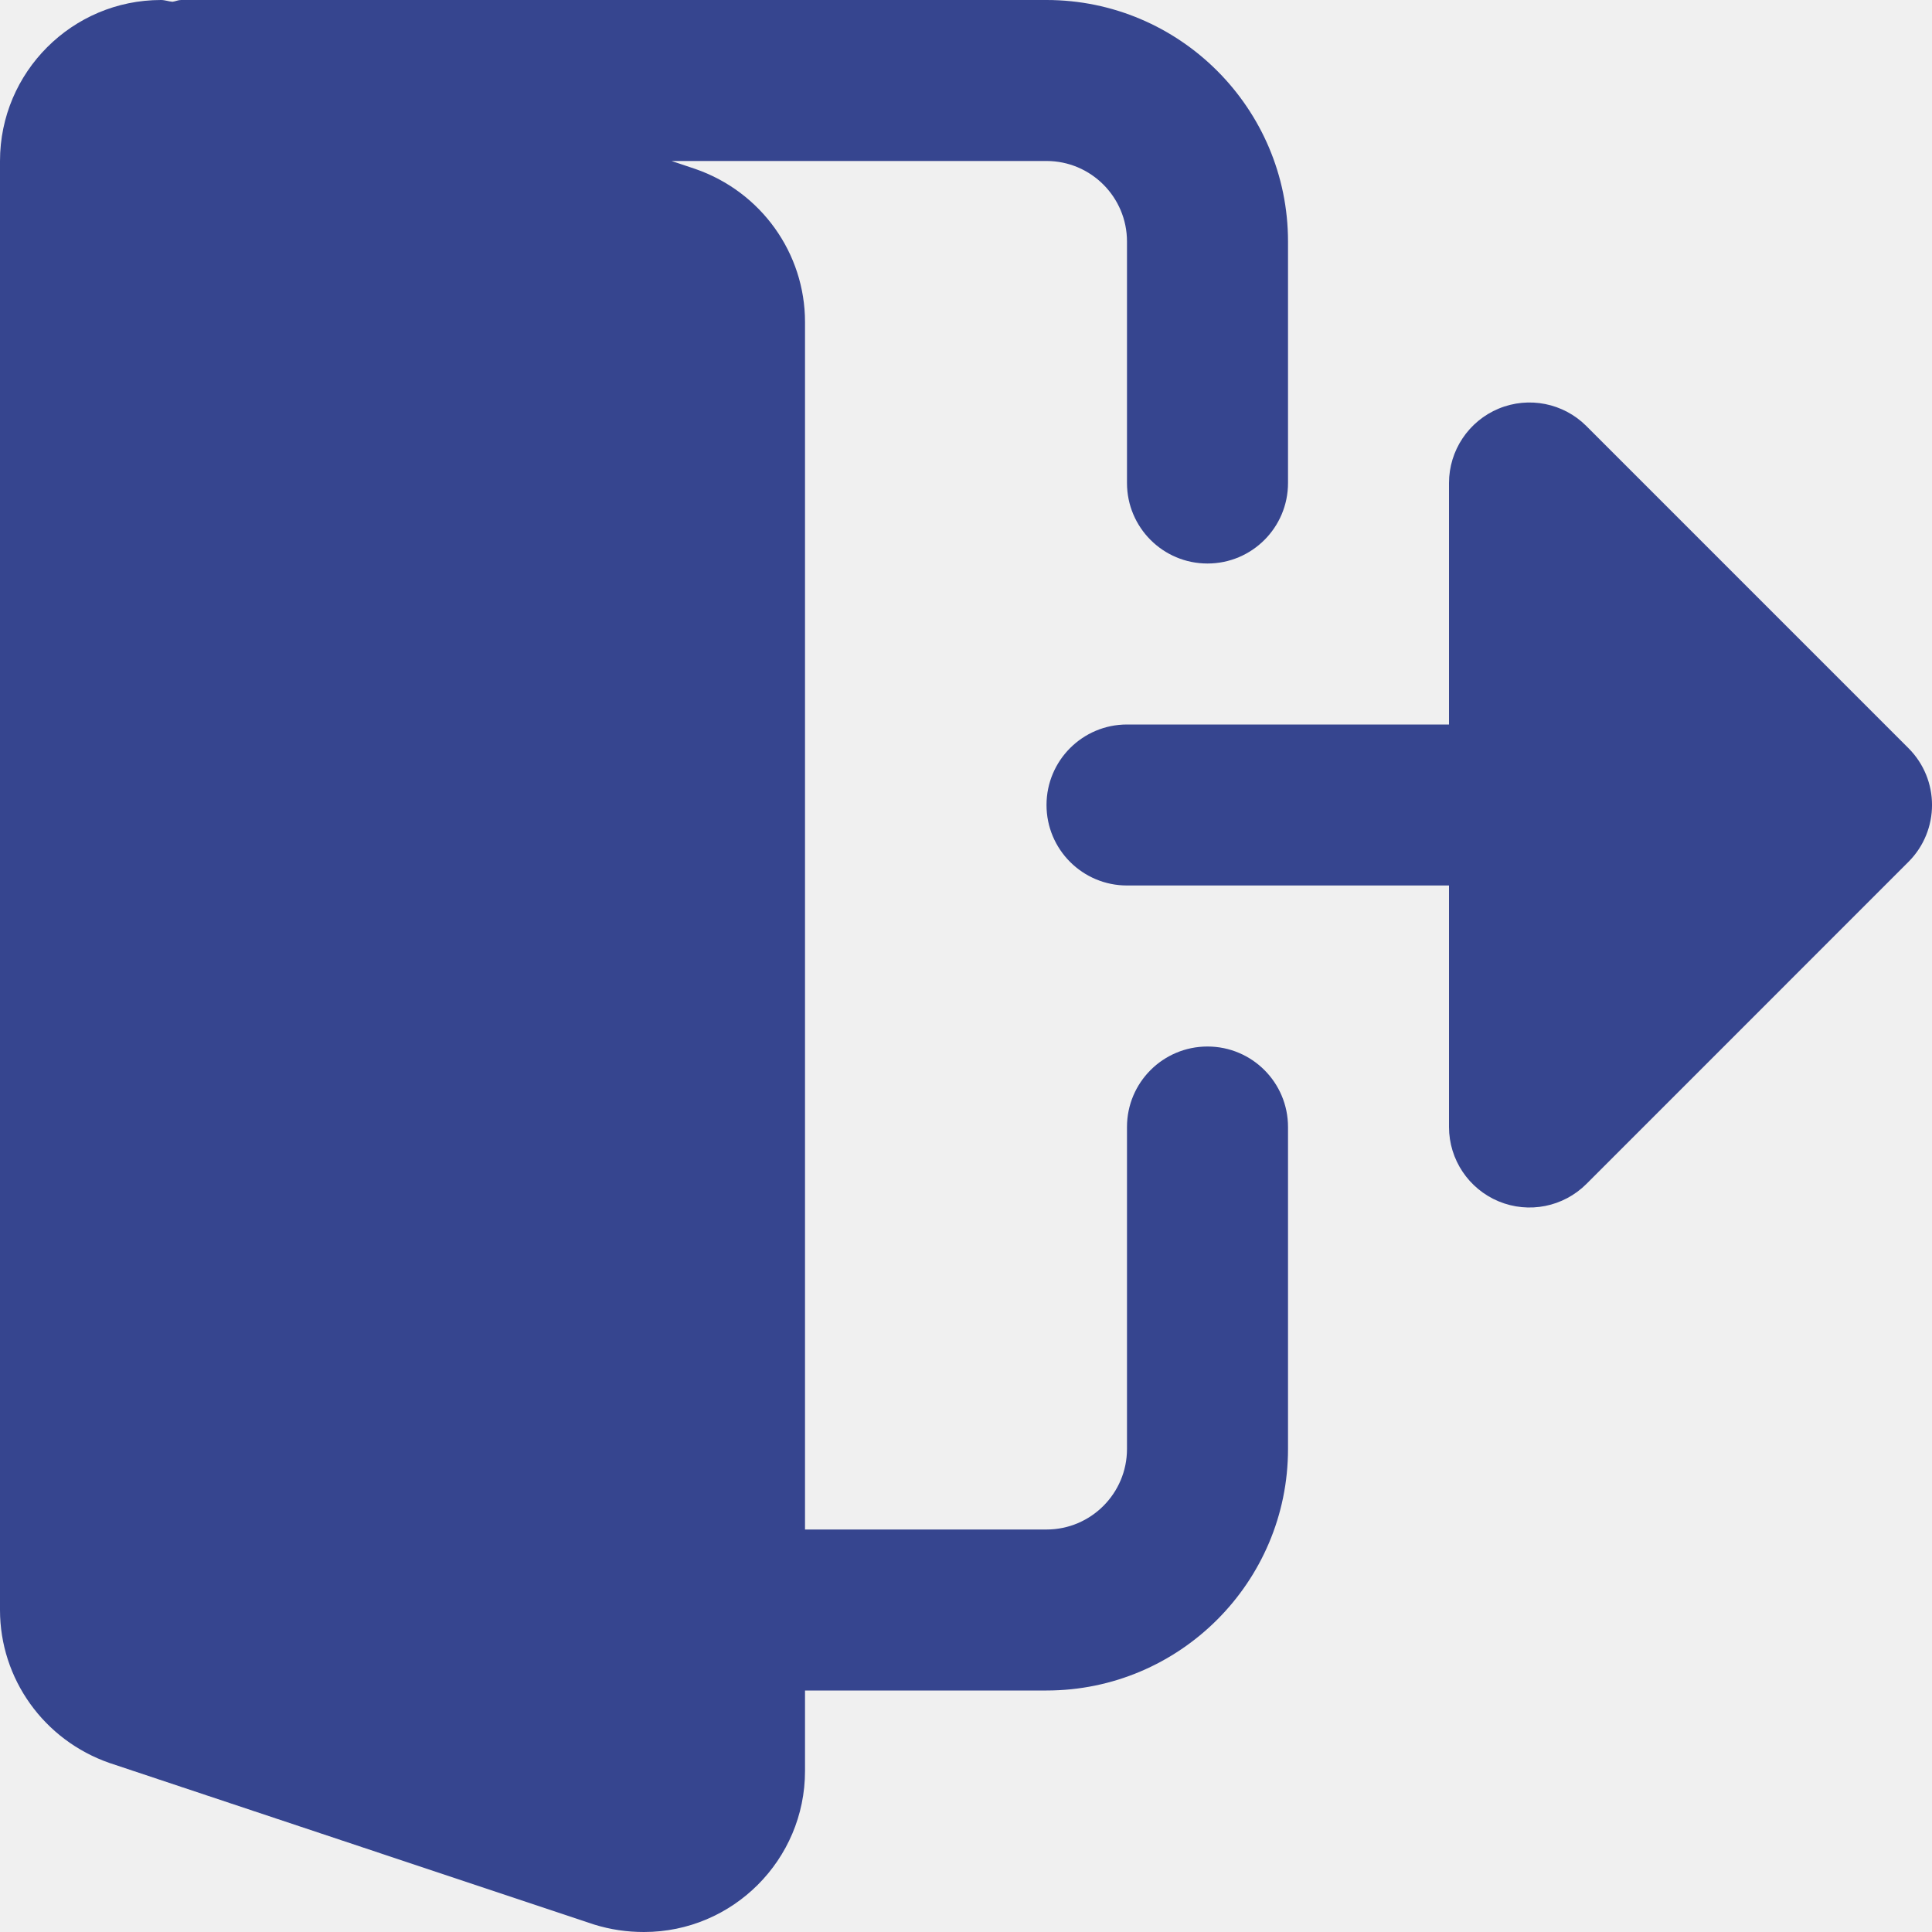
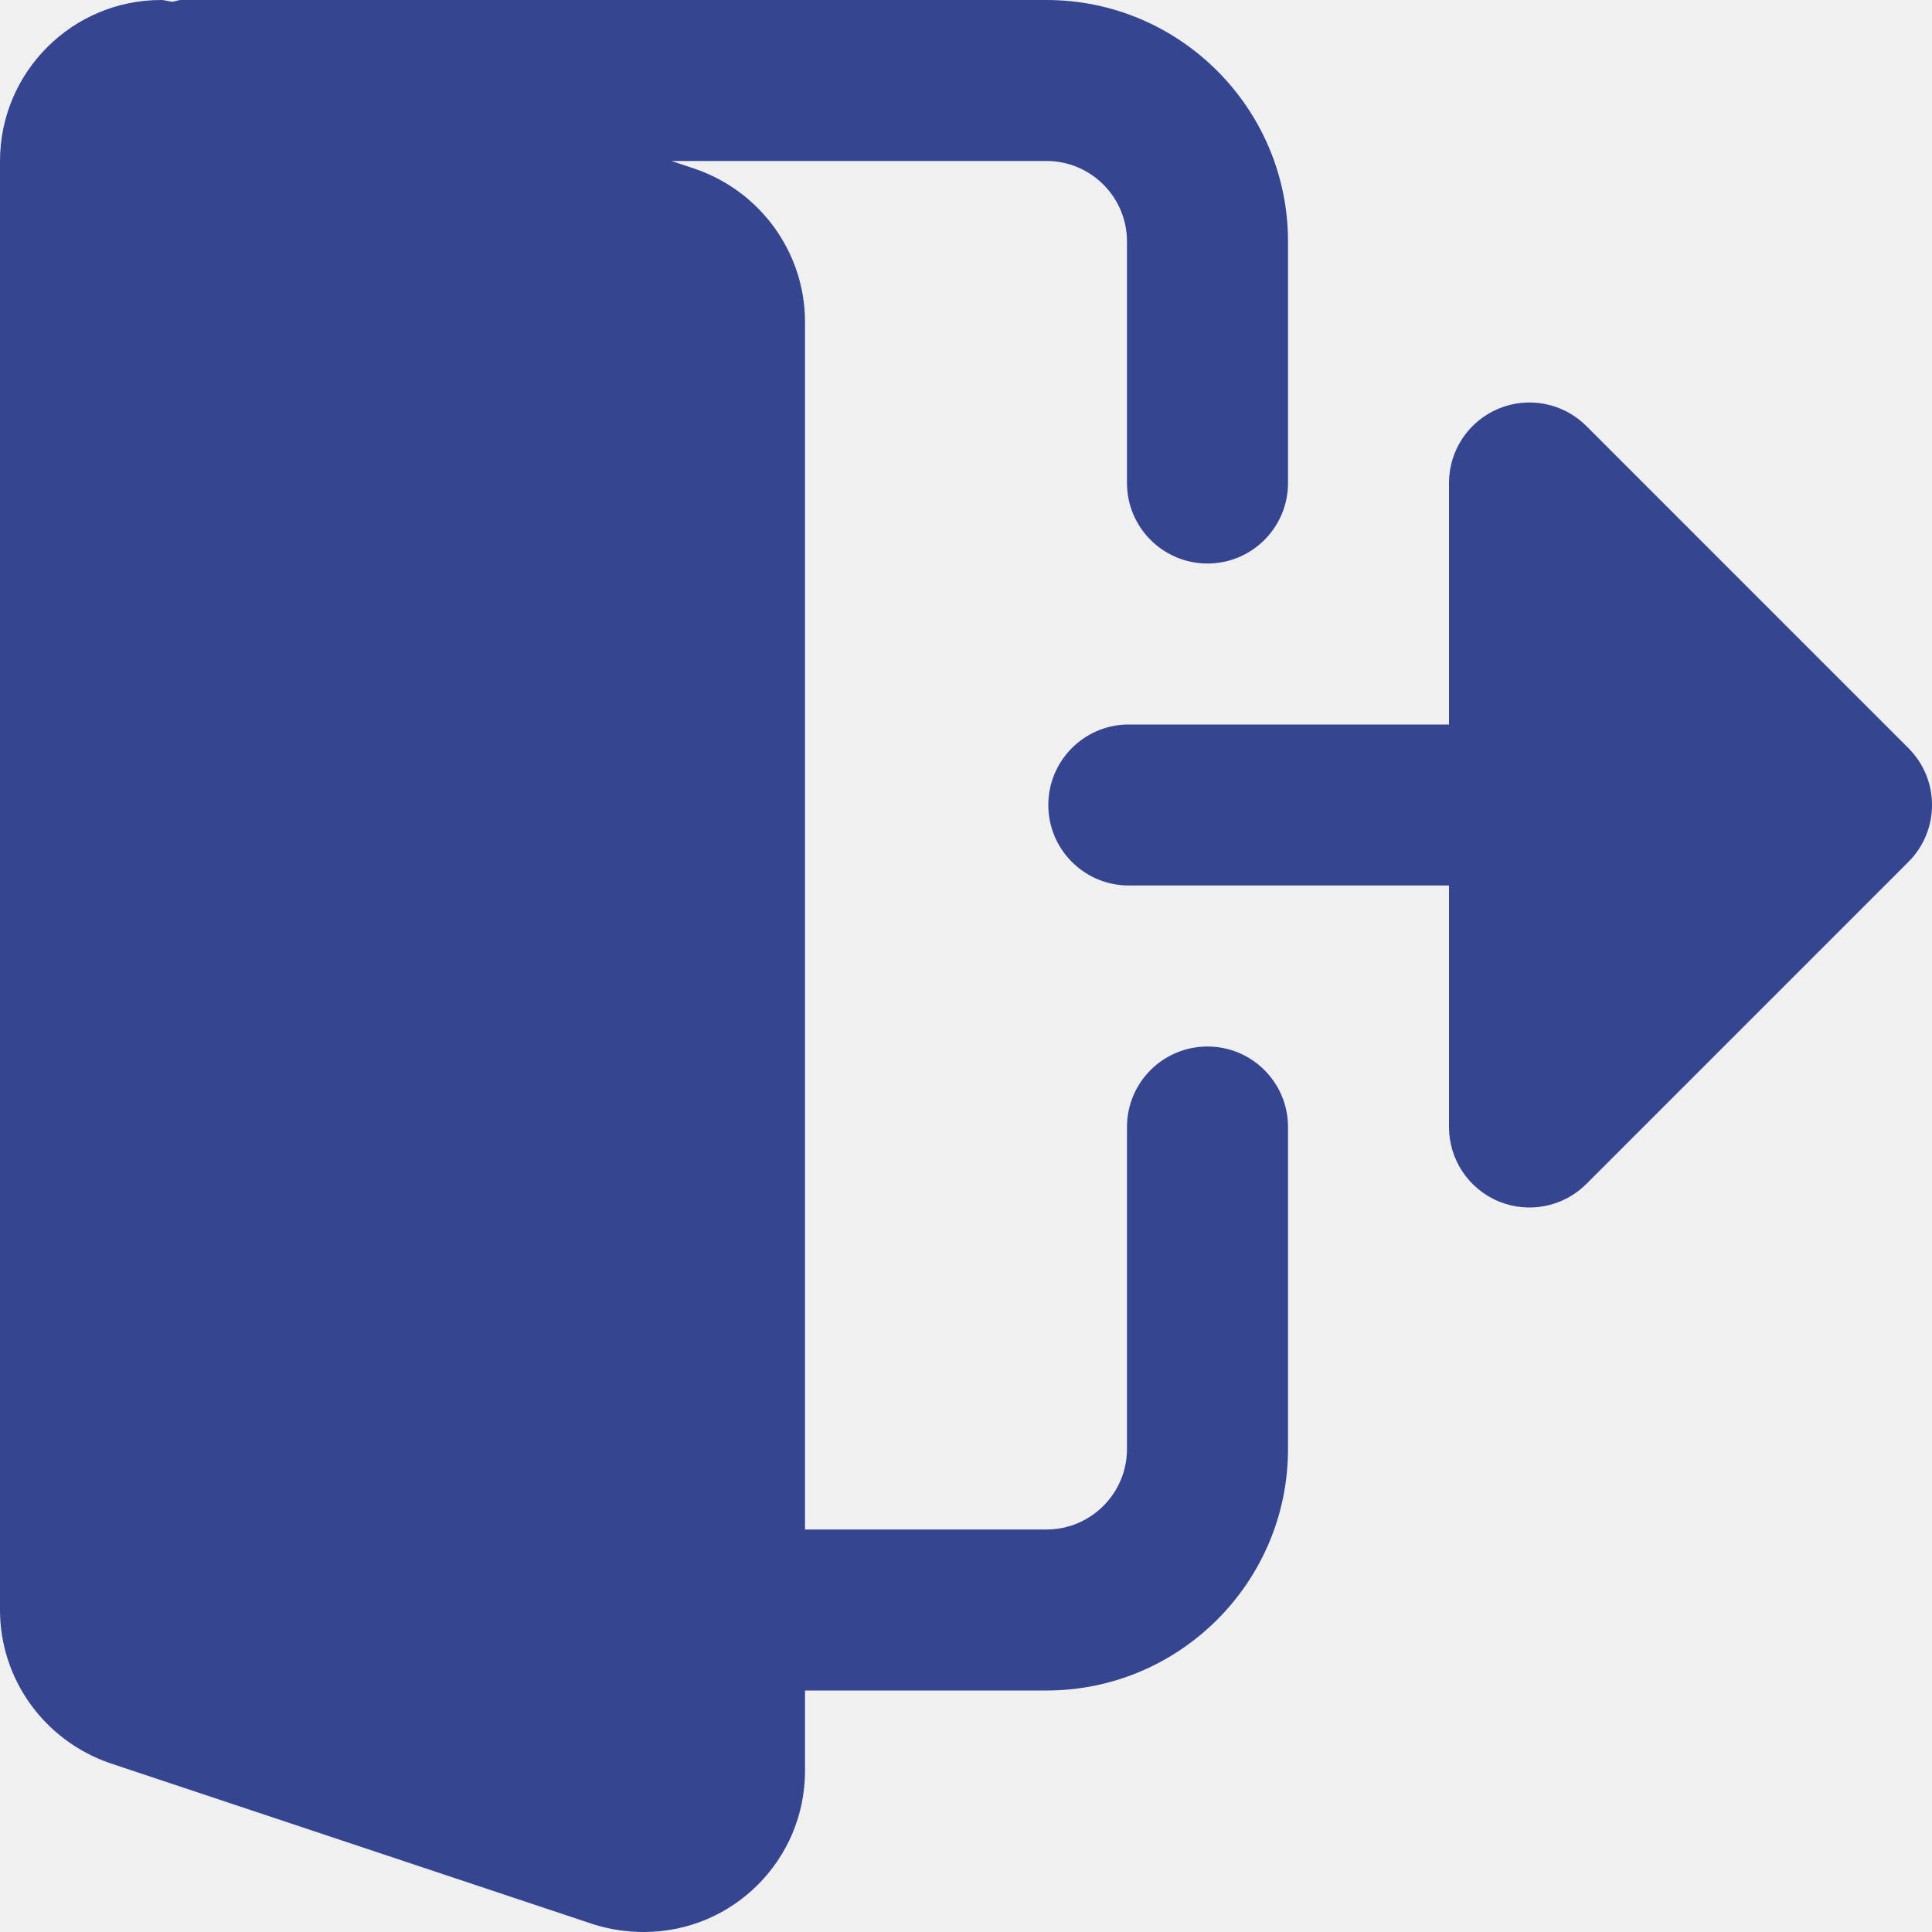
- <svg xmlns="http://www.w3.org/2000/svg" width="46" height="46" viewBox="0 0 46 46" fill="none">
-   <g clip-path="url(#clip0)">
-     <path d="M28.75 24.917C27.69 24.917 26.833 25.775 26.833 26.833V34.5C26.833 35.556 25.975 36.417 24.917 36.417H19.167V7.667C19.167 6.03 18.124 4.567 16.556 4.023L15.989 3.833H24.917C25.975 3.833 26.833 4.694 26.833 5.75V11.5C26.833 12.558 27.69 13.417 28.75 13.417C29.81 13.417 30.667 12.558 30.667 11.5V5.75C30.667 2.58 28.087 0 24.917 0H4.312C4.24 0 4.178 0.033 4.107 0.042C4.015 0.035 3.927 0 3.833 0C1.719 0 0 1.719 0 3.833V38.333C0 39.97 1.043 41.433 2.611 41.977L14.145 45.822C14.536 45.943 14.925 46 15.333 46C17.447 46 19.167 44.281 19.167 42.167V40.25H24.917C28.087 40.25 30.667 37.67 30.667 34.5V26.833C30.667 25.775 29.81 24.917 28.75 24.917Z" fill="#36458F" />
-     <path d="M45.438 17.812L37.772 10.145C37.224 9.597 36.4 9.432 35.683 9.729C34.968 10.026 34.5 10.726 34.5 11.5V17.25H26.833C25.775 17.25 24.917 18.109 24.917 19.167C24.917 20.225 25.775 21.083 26.833 21.083H34.5V26.833C34.5 27.608 34.968 28.307 35.683 28.604C36.4 28.901 37.224 28.737 37.772 28.189L45.438 20.522C46.188 19.772 46.188 18.561 45.438 17.812Z" fill="#36458F" />
+ <svg xmlns="http://www.w3.org/2000/svg" fill="none" viewBox="0 0 46 46">
+   <g clip-path="url(#clip0)" fill="#36458F">
+     <path d="M28.75 24.917c-1.06 0-1.917.858-1.917 1.916V34.5a1.919 1.919 0 01-1.916 1.917h-5.75V7.667c0-1.637-1.043-3.1-2.61-3.644l-.568-.19h8.928c1.058 0 1.916.86 1.916 1.917v5.75a1.916 1.916 0 103.834 0V5.75c0-3.17-2.58-5.75-5.75-5.75H4.312c-.072 0-.134.033-.205.042C4.015.035 3.927 0 3.833 0A3.837 3.837 0 000 3.833v34.5c0 1.637 1.043 3.1 2.61 3.644l11.535 3.845c.391.12.78.178 1.188.178a3.837 3.837 0 003.834-3.833V40.25h5.75c3.17 0 5.75-2.58 5.75-5.75v-7.667a1.916 1.916 0 00-1.917-1.916z" />
+     <path d="M45.438 17.812l-7.666-7.667A1.916 1.916 0 0034.5 11.5v5.75h-7.667a1.917 1.917 0 000 3.833H34.5v5.75a1.916 1.916 0 003.272 1.355l7.666-7.666c.75-.75.75-1.961 0-2.71z" />
  </g>
  <defs>
    <clipPath id="clip0">
-       <rect width="46" height="46" fill="white" />
+       <path fill="#fff" d="M0 0h46v46H0z" />
    </clipPath>
  </defs>
</svg>
